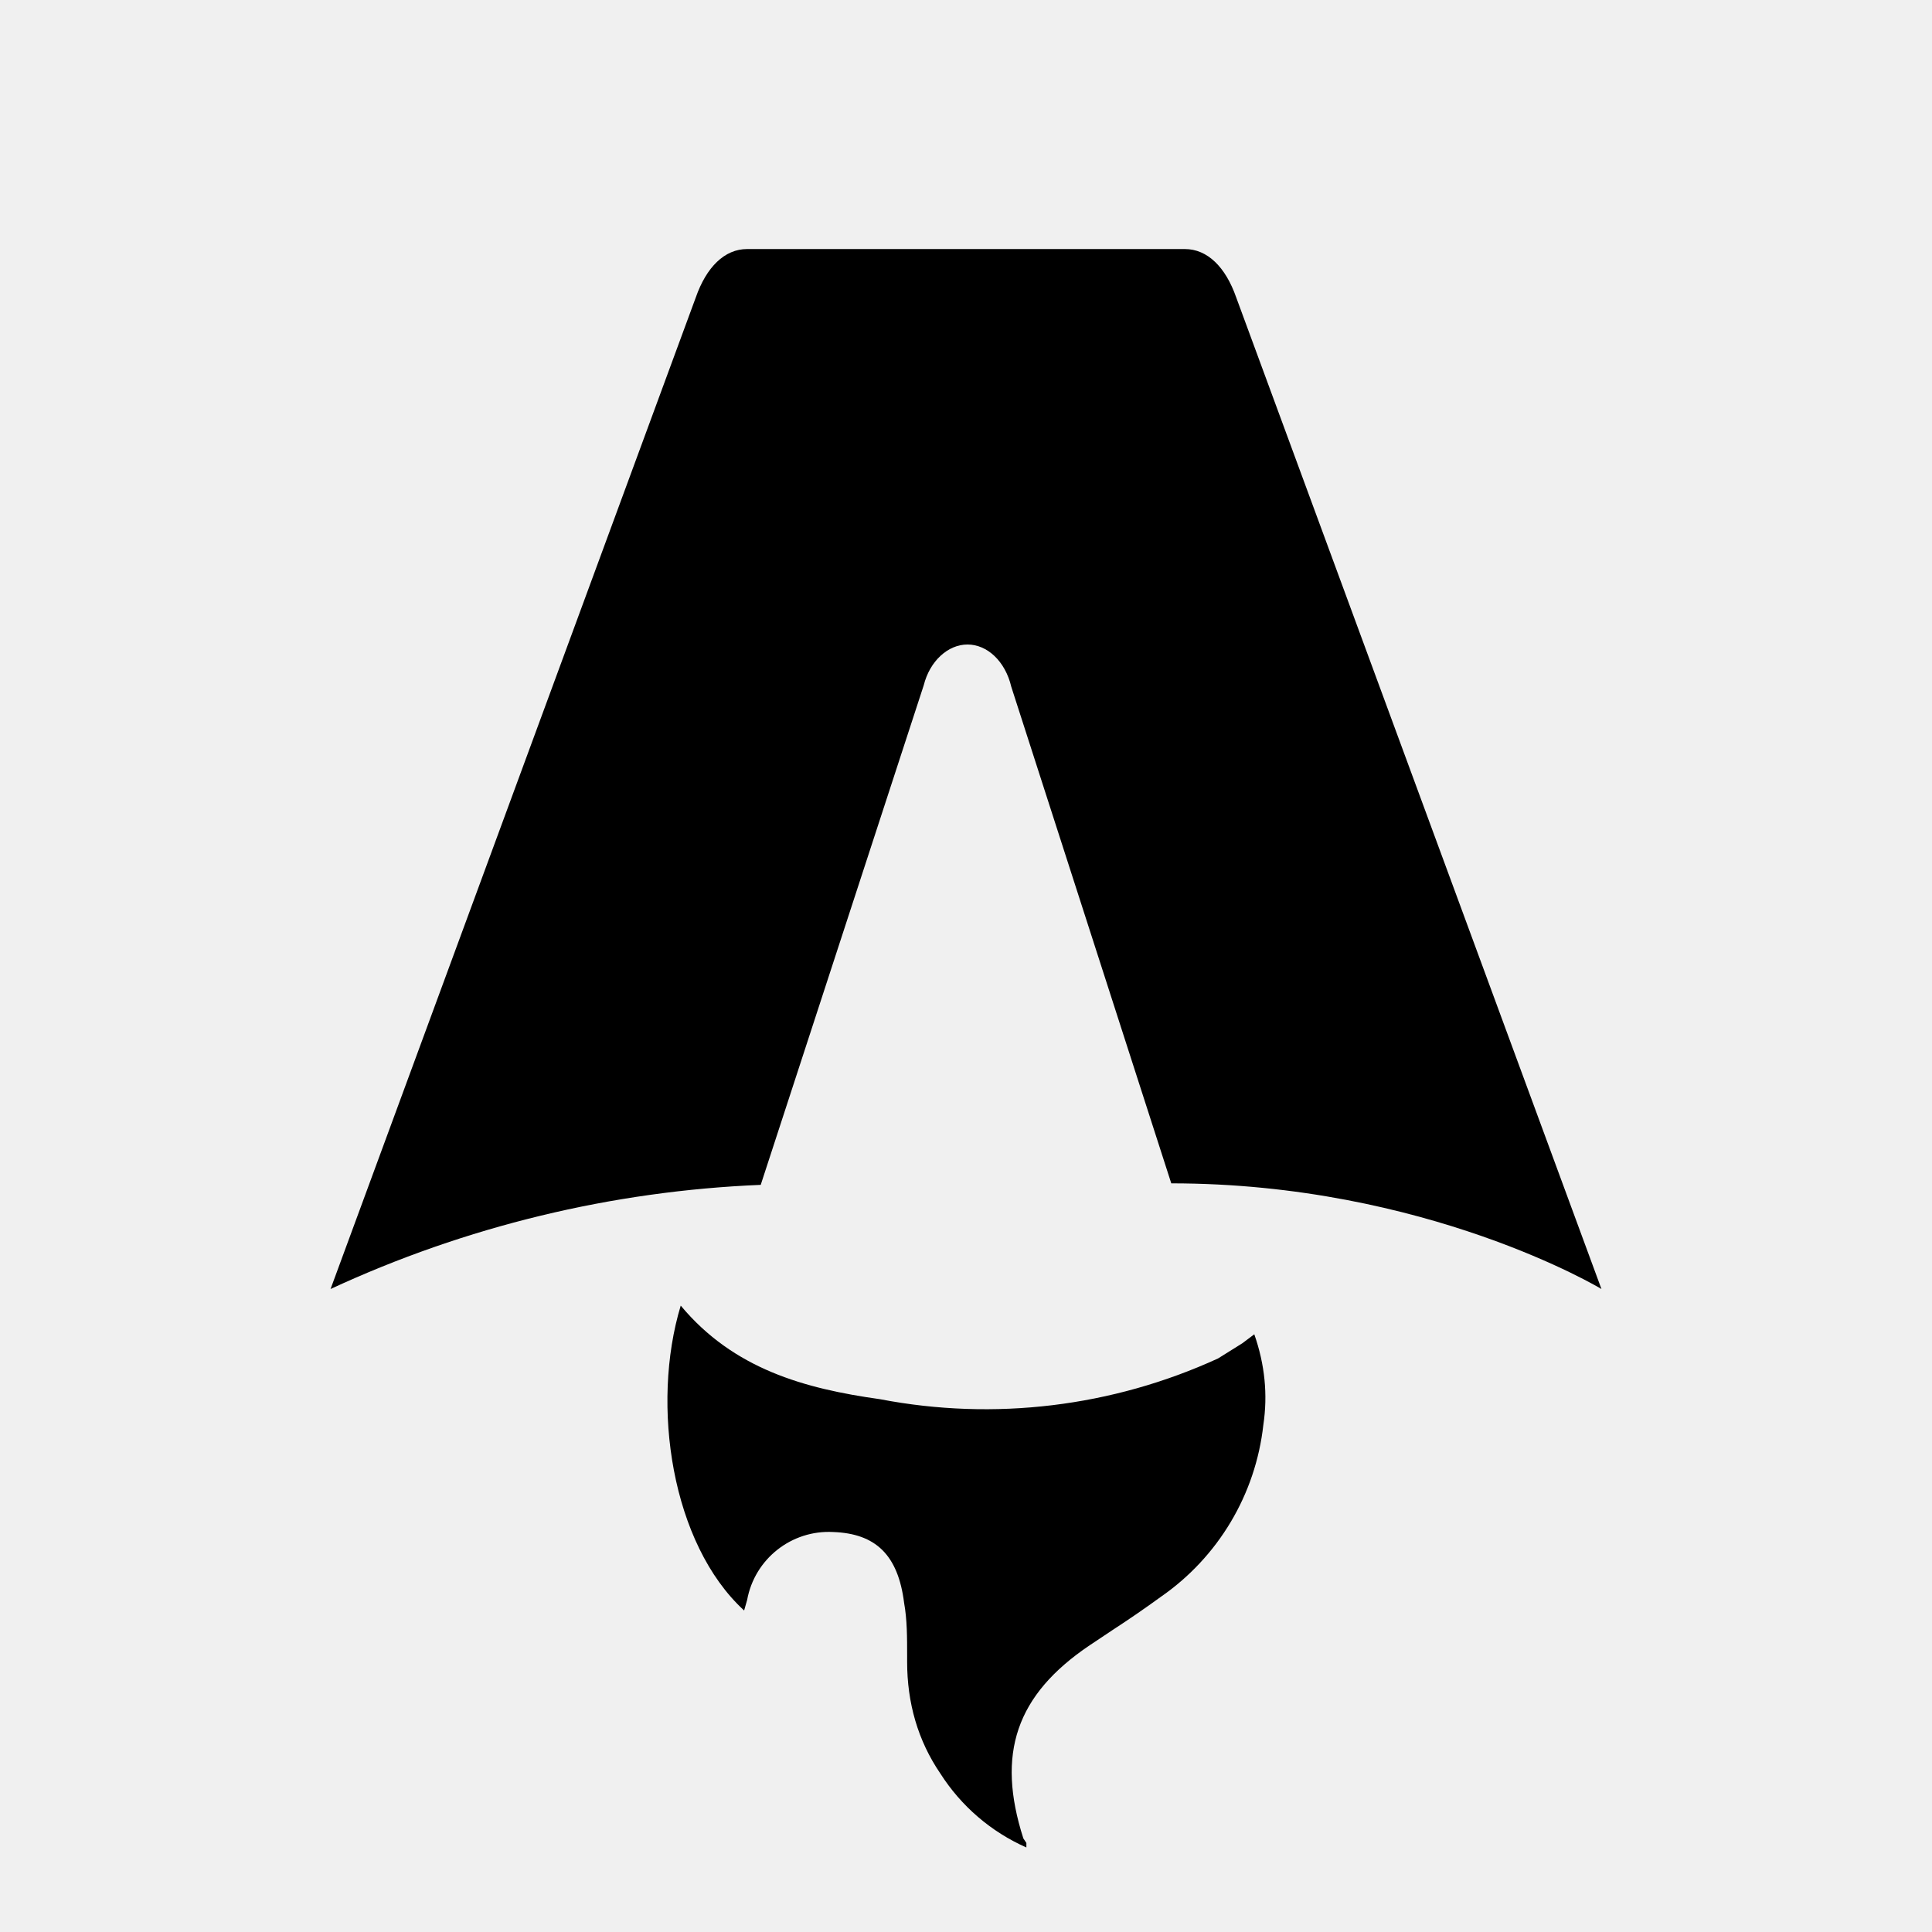
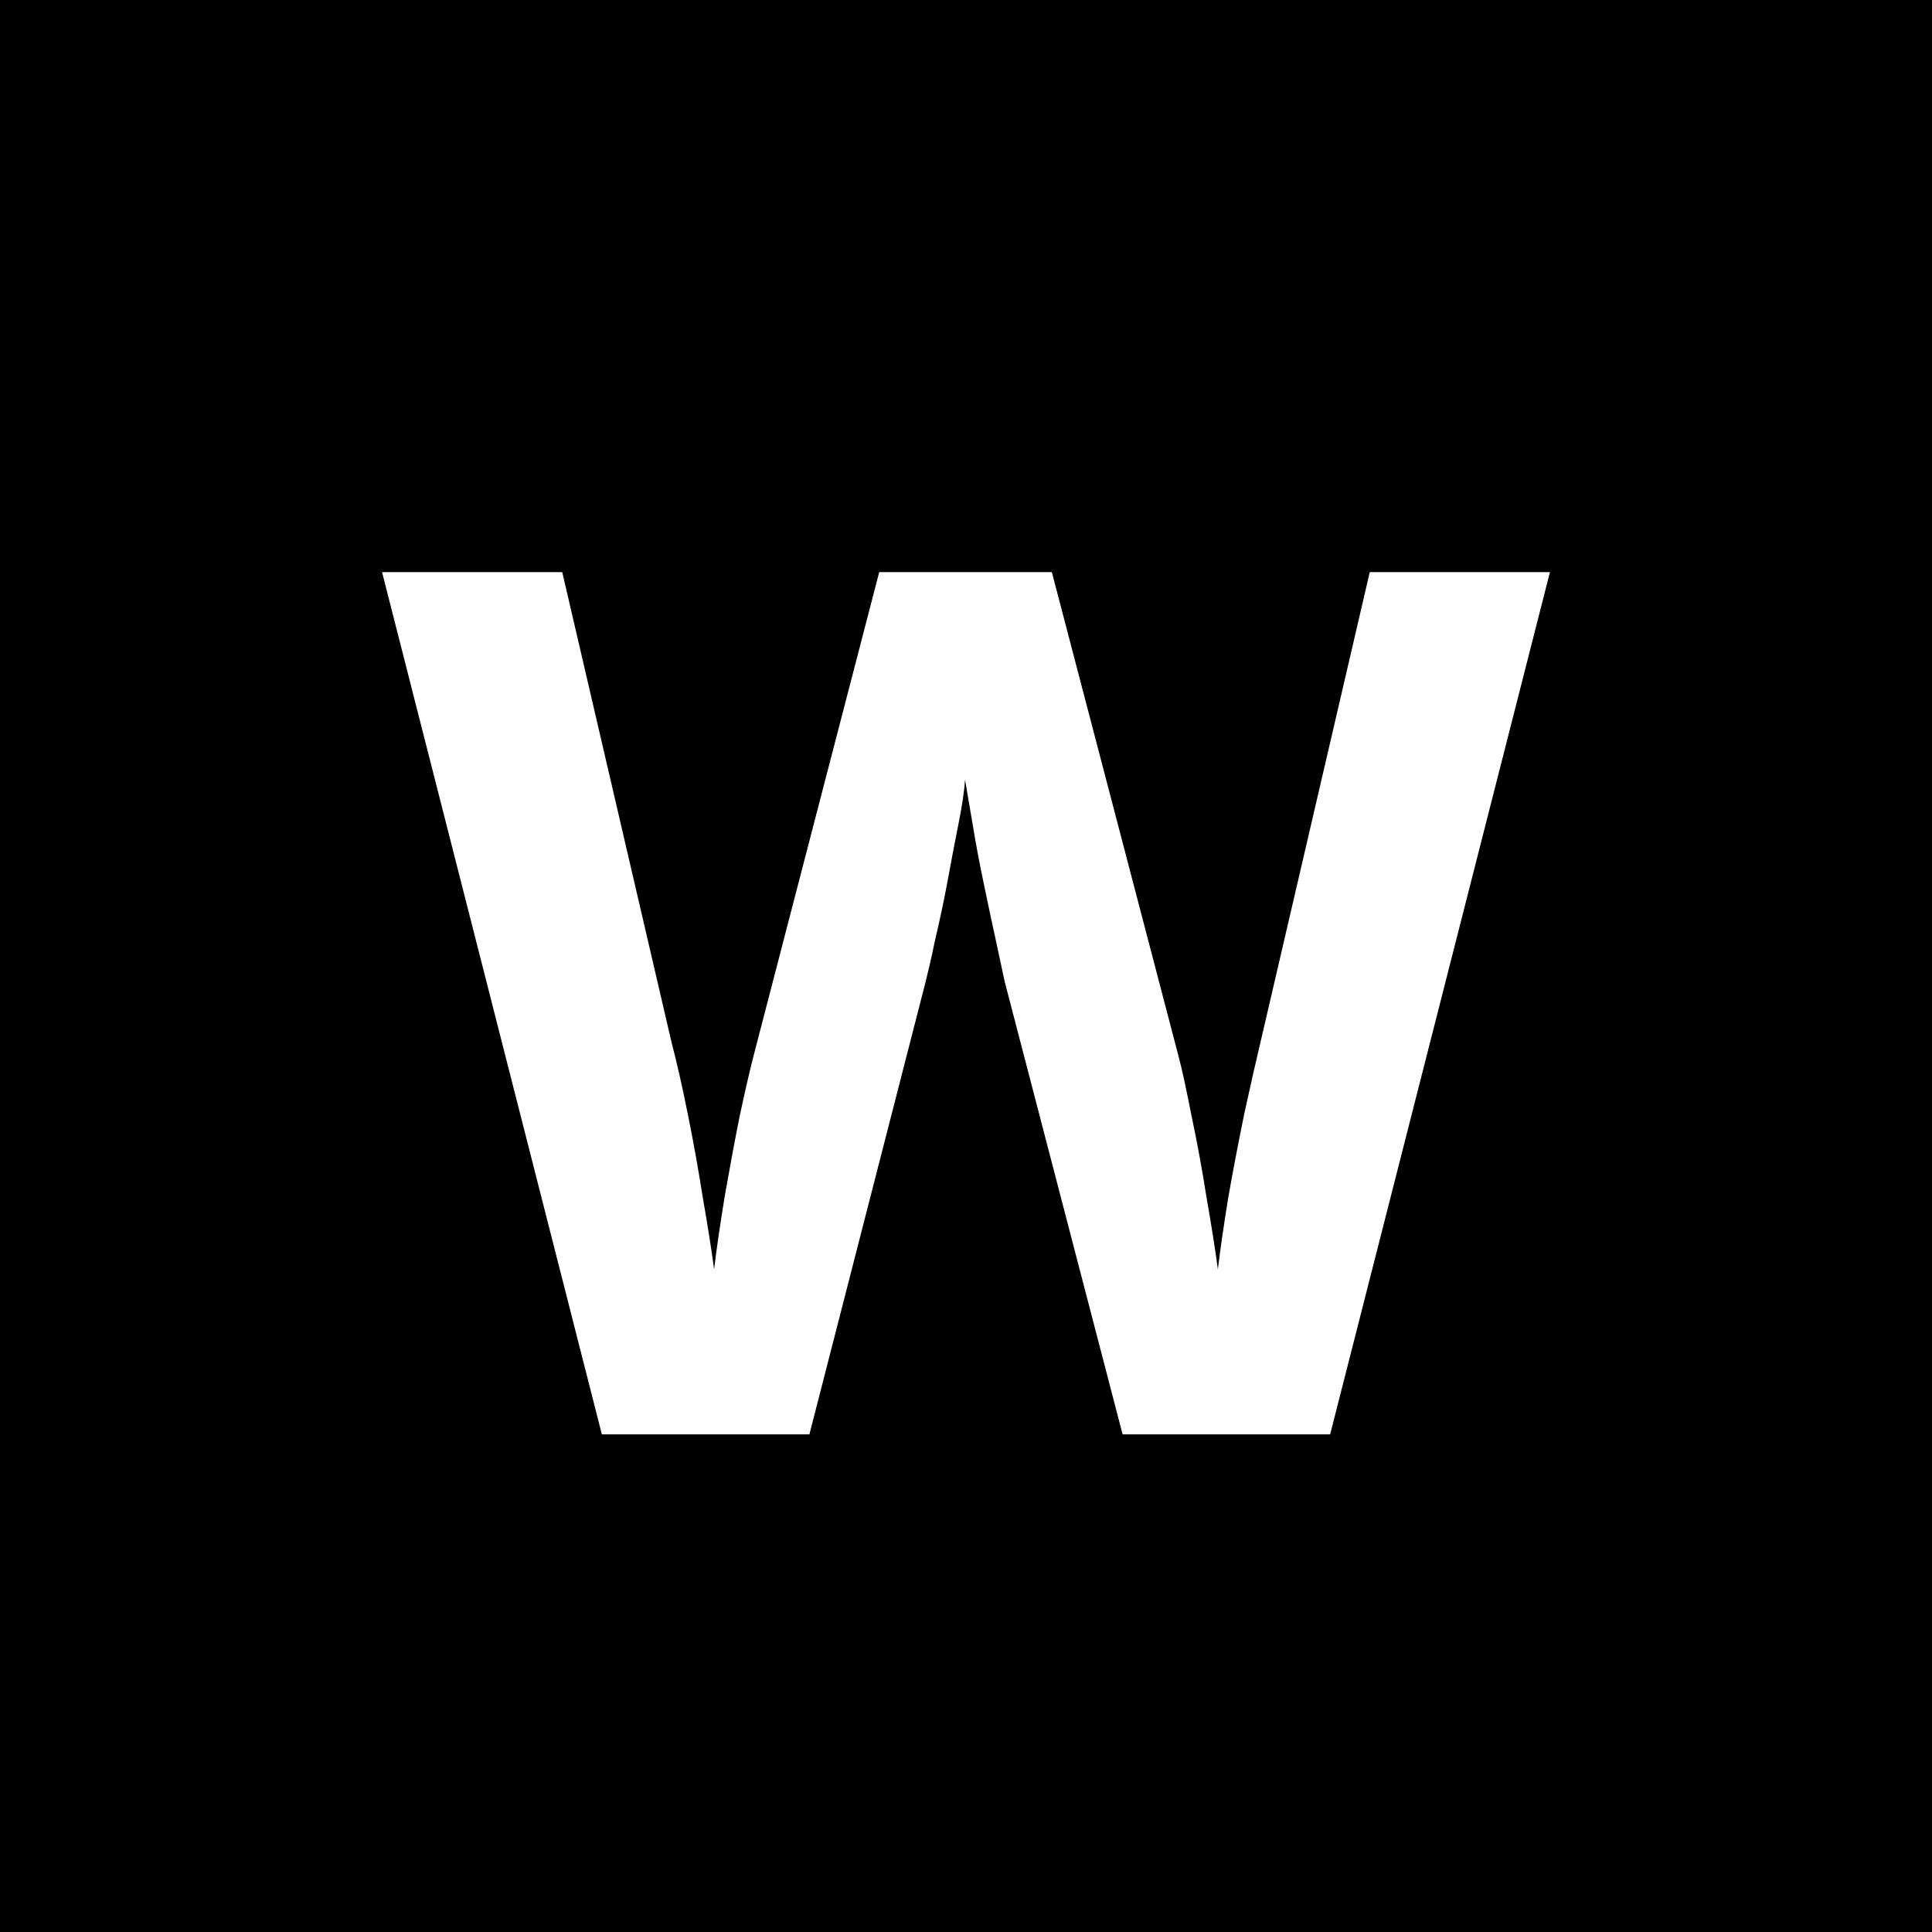
- <svg xmlns="http://www.w3.org/2000/svg" fill="none" viewBox="0 0 128 128">
-   <path d="M50.4 78.5a75.1 75.1 0 0 0-28.5 6.9l24.2-65.7c.7-2 1.9-3.2 3.4-3.2h29c1.5 0 2.7 1.2 3.4 3.2l24.2 65.7s-11.6-7-28.5-7L67 45.5c-.4-1.7-1.6-2.8-2.9-2.8-1.3 0-2.5 1.1-2.9 2.7L50.4 78.5Zm-1.1 28.2Zm-4.2-20.2c-2 6.6-.6 15.8 4.2 20.2a17.5 17.5 0 0 1 .2-.7 5.5 5.5 0 0 1 5.7-4.5c2.8.1 4.3 1.5 4.7 4.7.2 1.1.2 2.3.2 3.5v.4c0 2.7.7 5.2 2.2 7.4a13 13 0 0 0 5.7 4.9v-.3l-.2-.3c-1.8-5.6-.5-9.5 4.4-12.8l1.5-1a73 73 0 0 0 3.2-2.2 16 16 0 0 0 6.8-11.4c.3-2 .1-4-.6-6l-.8.6-1.6 1a37 37 0 0 1-22.4 2.7c-5-.7-9.7-2-13.2-6.2Z" />
-   <style>
-         path { fill: #000; }
-         @media (prefers-color-scheme: dark) {
-             path { fill: #FFF; }
-         }
-     </style>
+ <svg xmlns="http://www.w3.org/2000/svg" viewBox="0 0 32 32">
+   <rect width="32" height="32" fill="#000" />
+   <text x="50%" y="50%" dominant-baseline="central" text-anchor="middle" fill="#fff" font-family="system-ui" font-weight="bold" font-size="20">W</text>
</svg>
